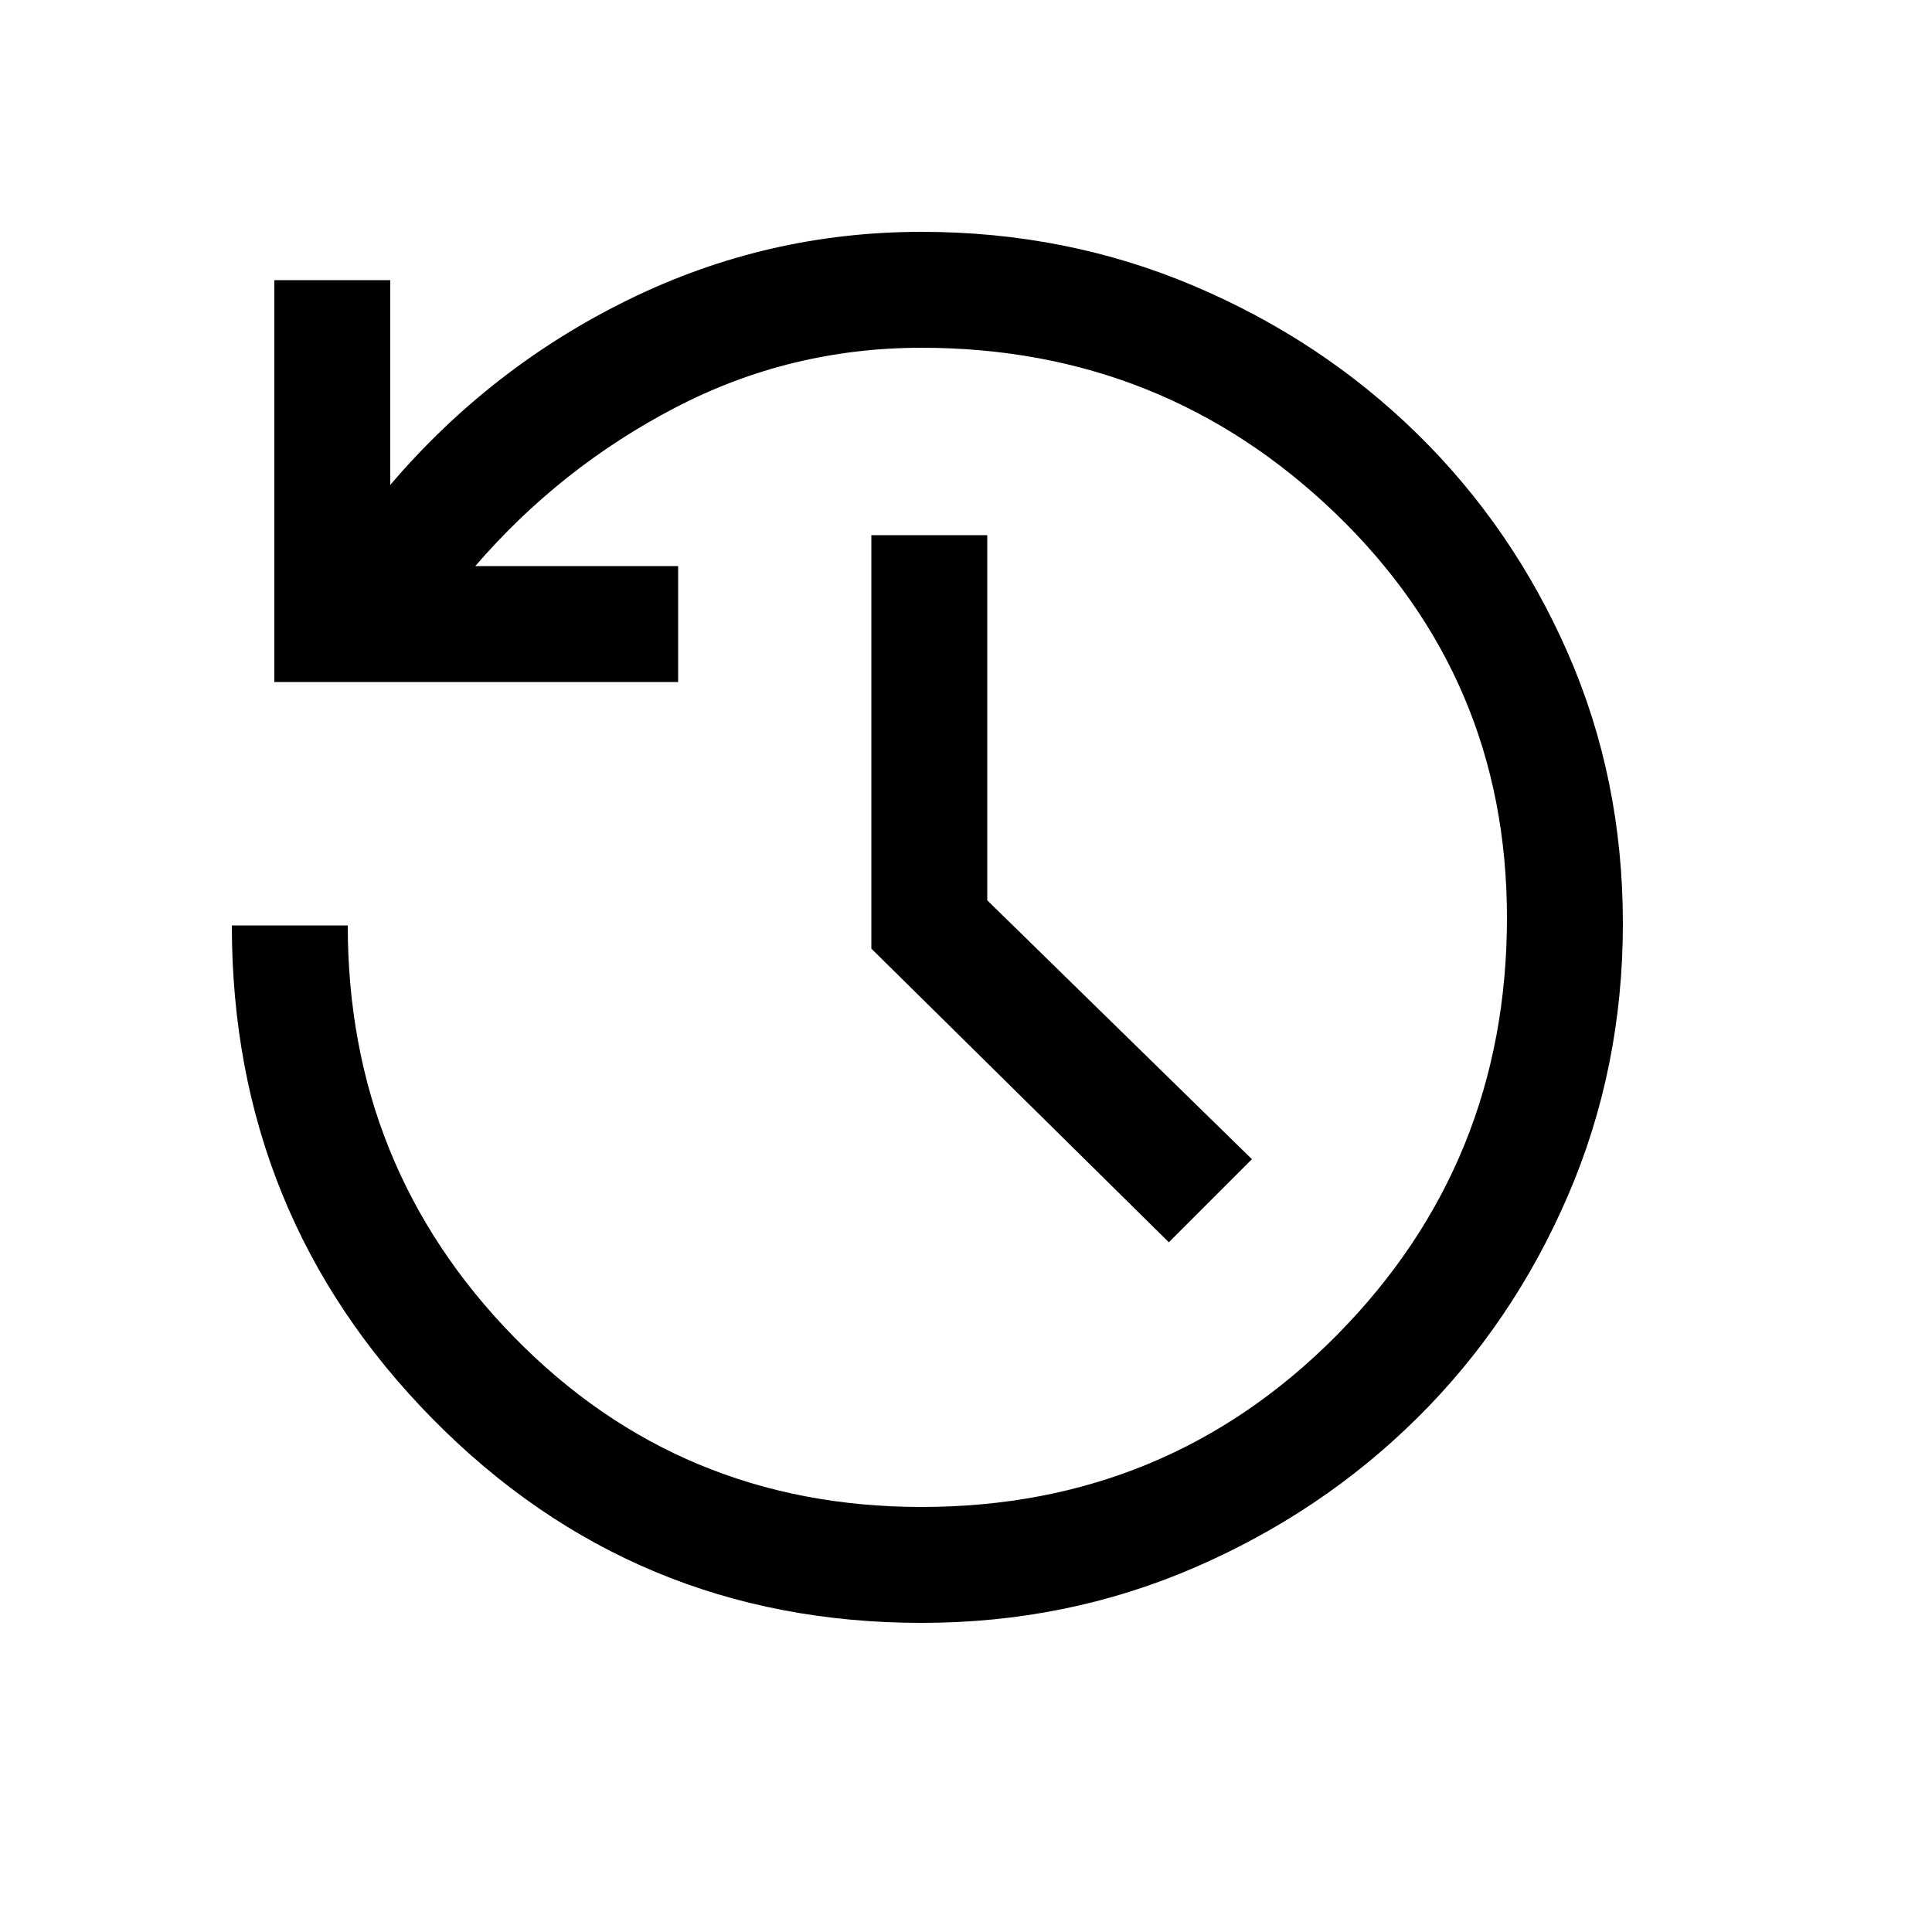
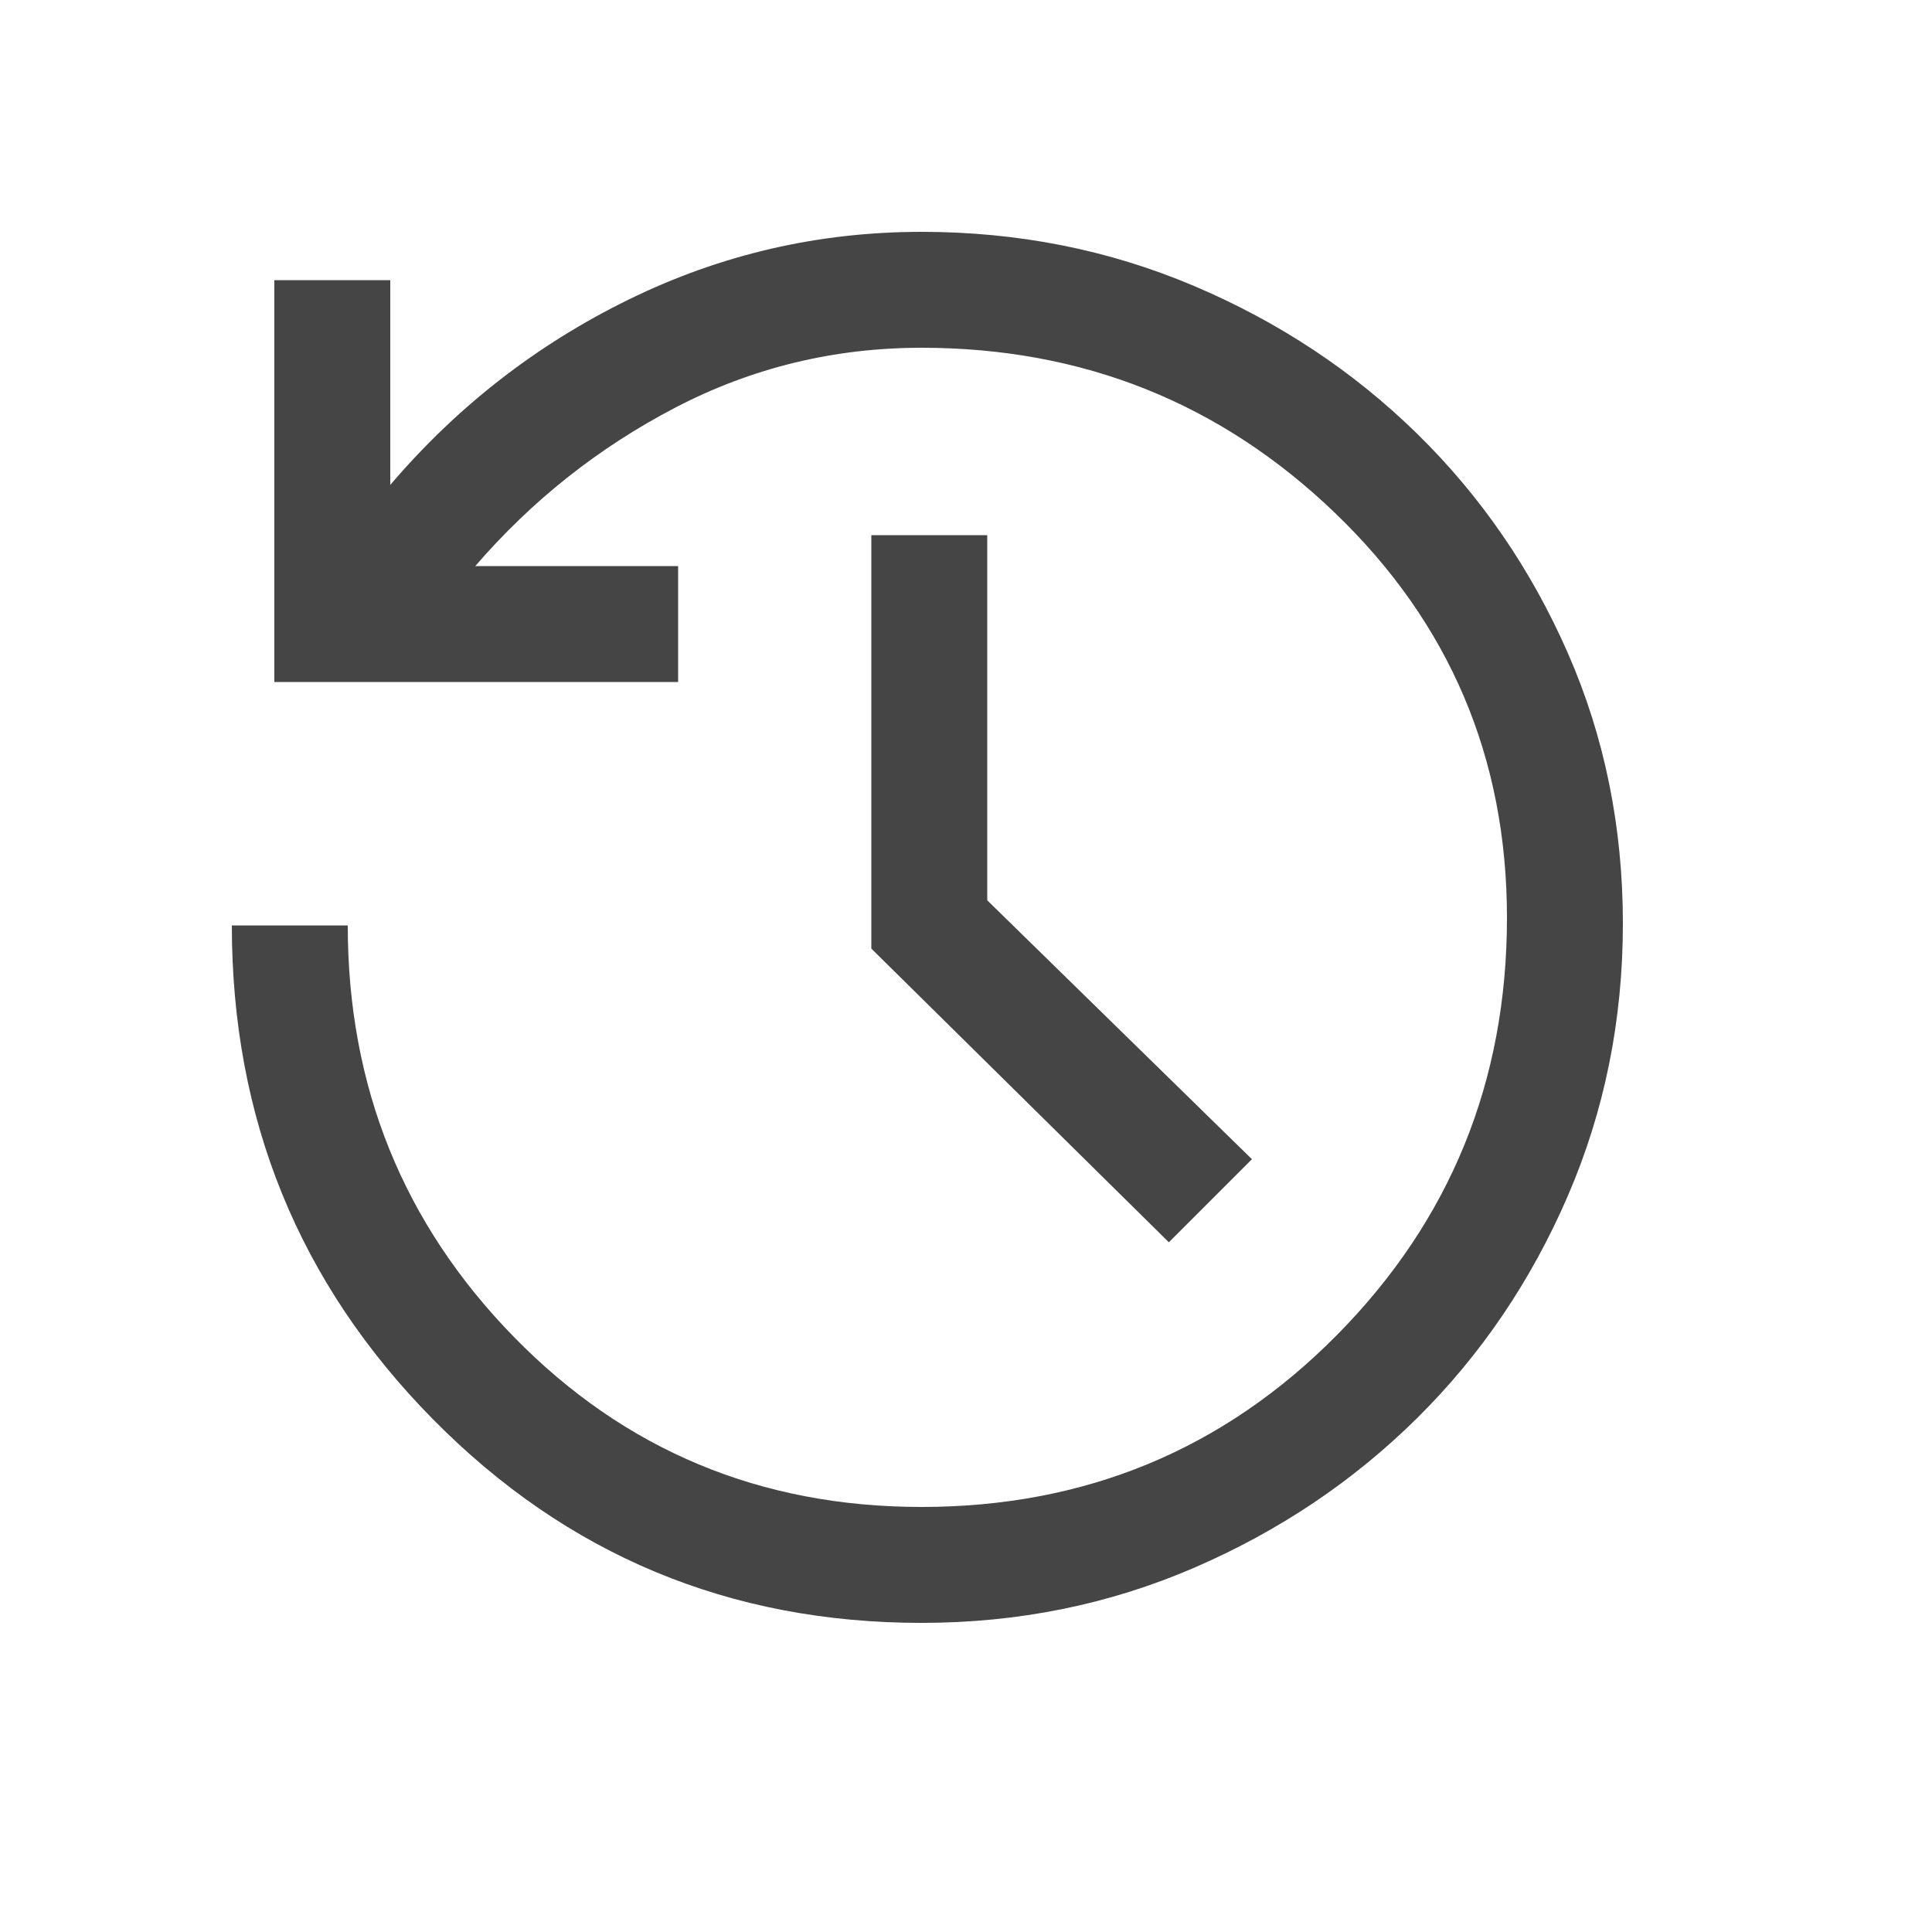
- <svg xmlns="http://www.w3.org/2000/svg" viewBox="0 0 50 50" width="25" fill="#000000">
+ <svg xmlns="http://www.w3.org/2000/svg" viewBox="0 0 50 50" width="25" fill="#454545">
  <path d="M23.85 42q-7.45 0-12.65-5.275T6 23.95h3q0 6.25 4.3 10.65T23.85 39q6.35 0 10.75-4.45t4.4-10.8q0-6.2-4.45-10.475Q30.1            9 23.85 9q-3.4 0-6.375 1.55t-5.175 4.1h5.25v3H7.1V7.25h3v5.3q2.6-3.05 6.175-4.8Q19.85 6 23.85 6q3.75 0 7.05 1.4t5.775             3.825q2.475 2.425 3.9 5.675Q42 20.15 42 23.9t-1.425 7.05q-1.425 3.3-3.9 5.75-2.475 2.45-5.775 3.875Q27.6 42 23.85              42Zm6.4-9.85-7.7-7.6v-10.7h3v9.45L32.4 30Z" />
</svg>
